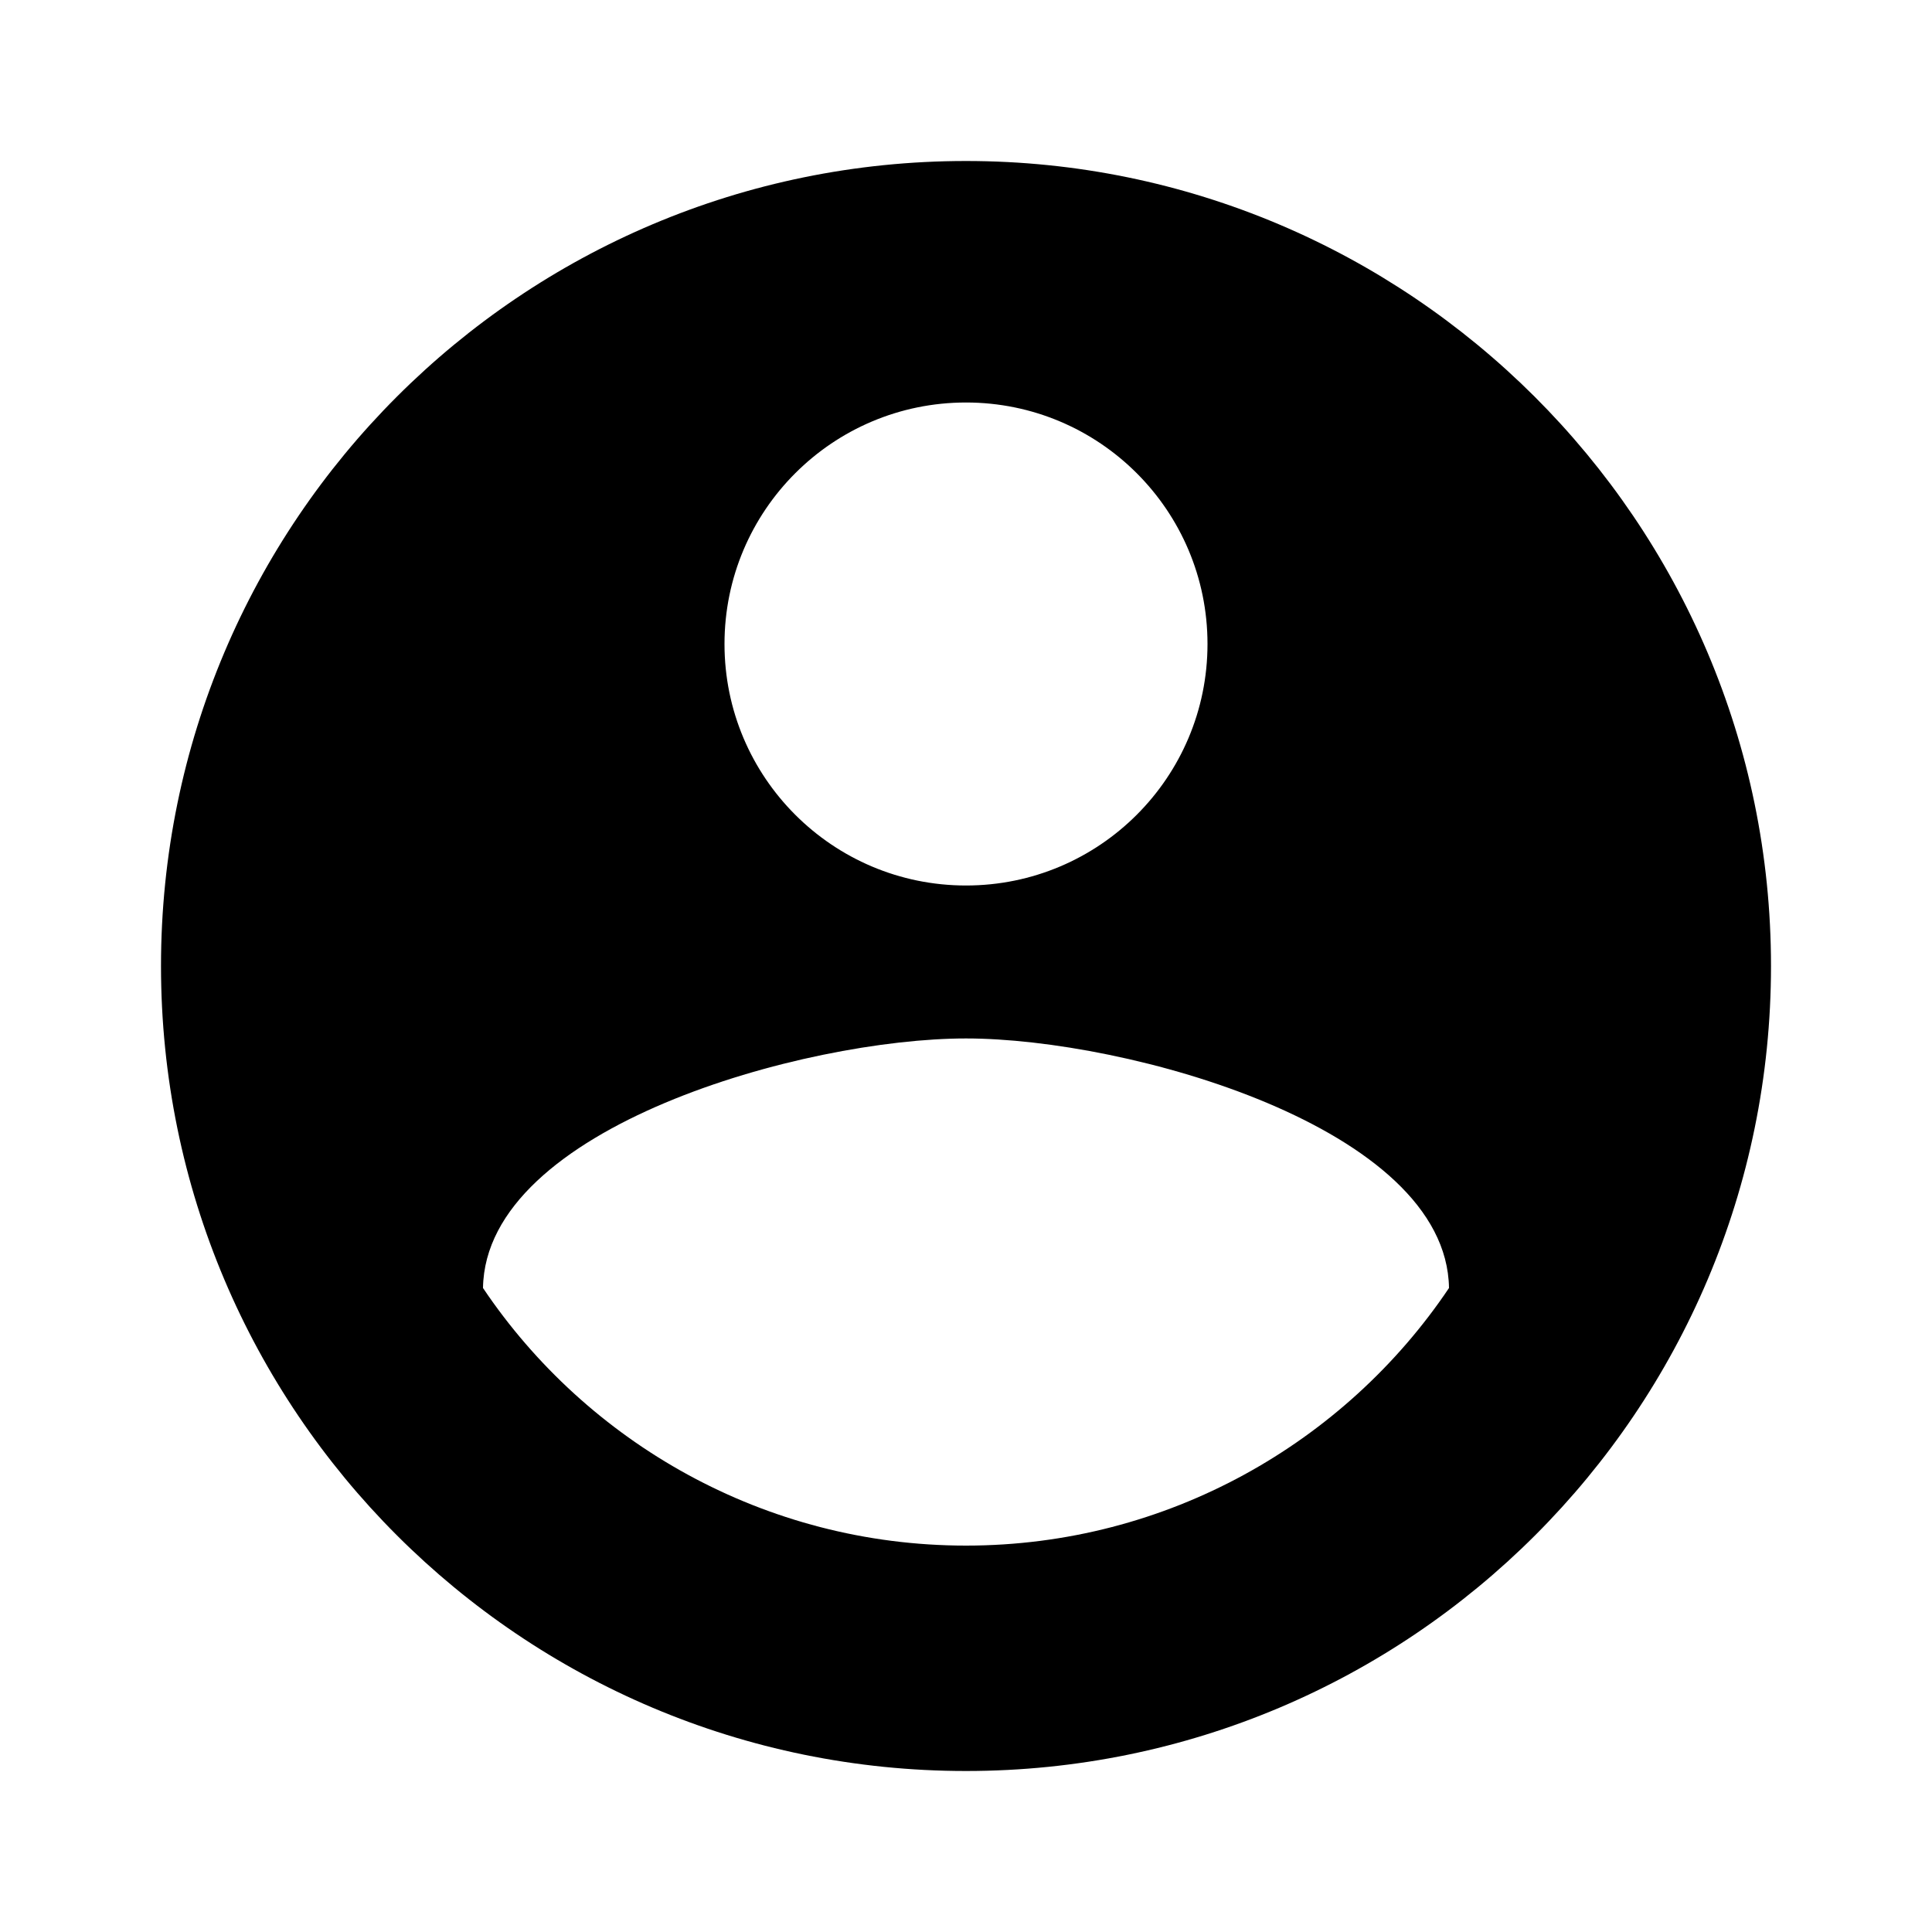
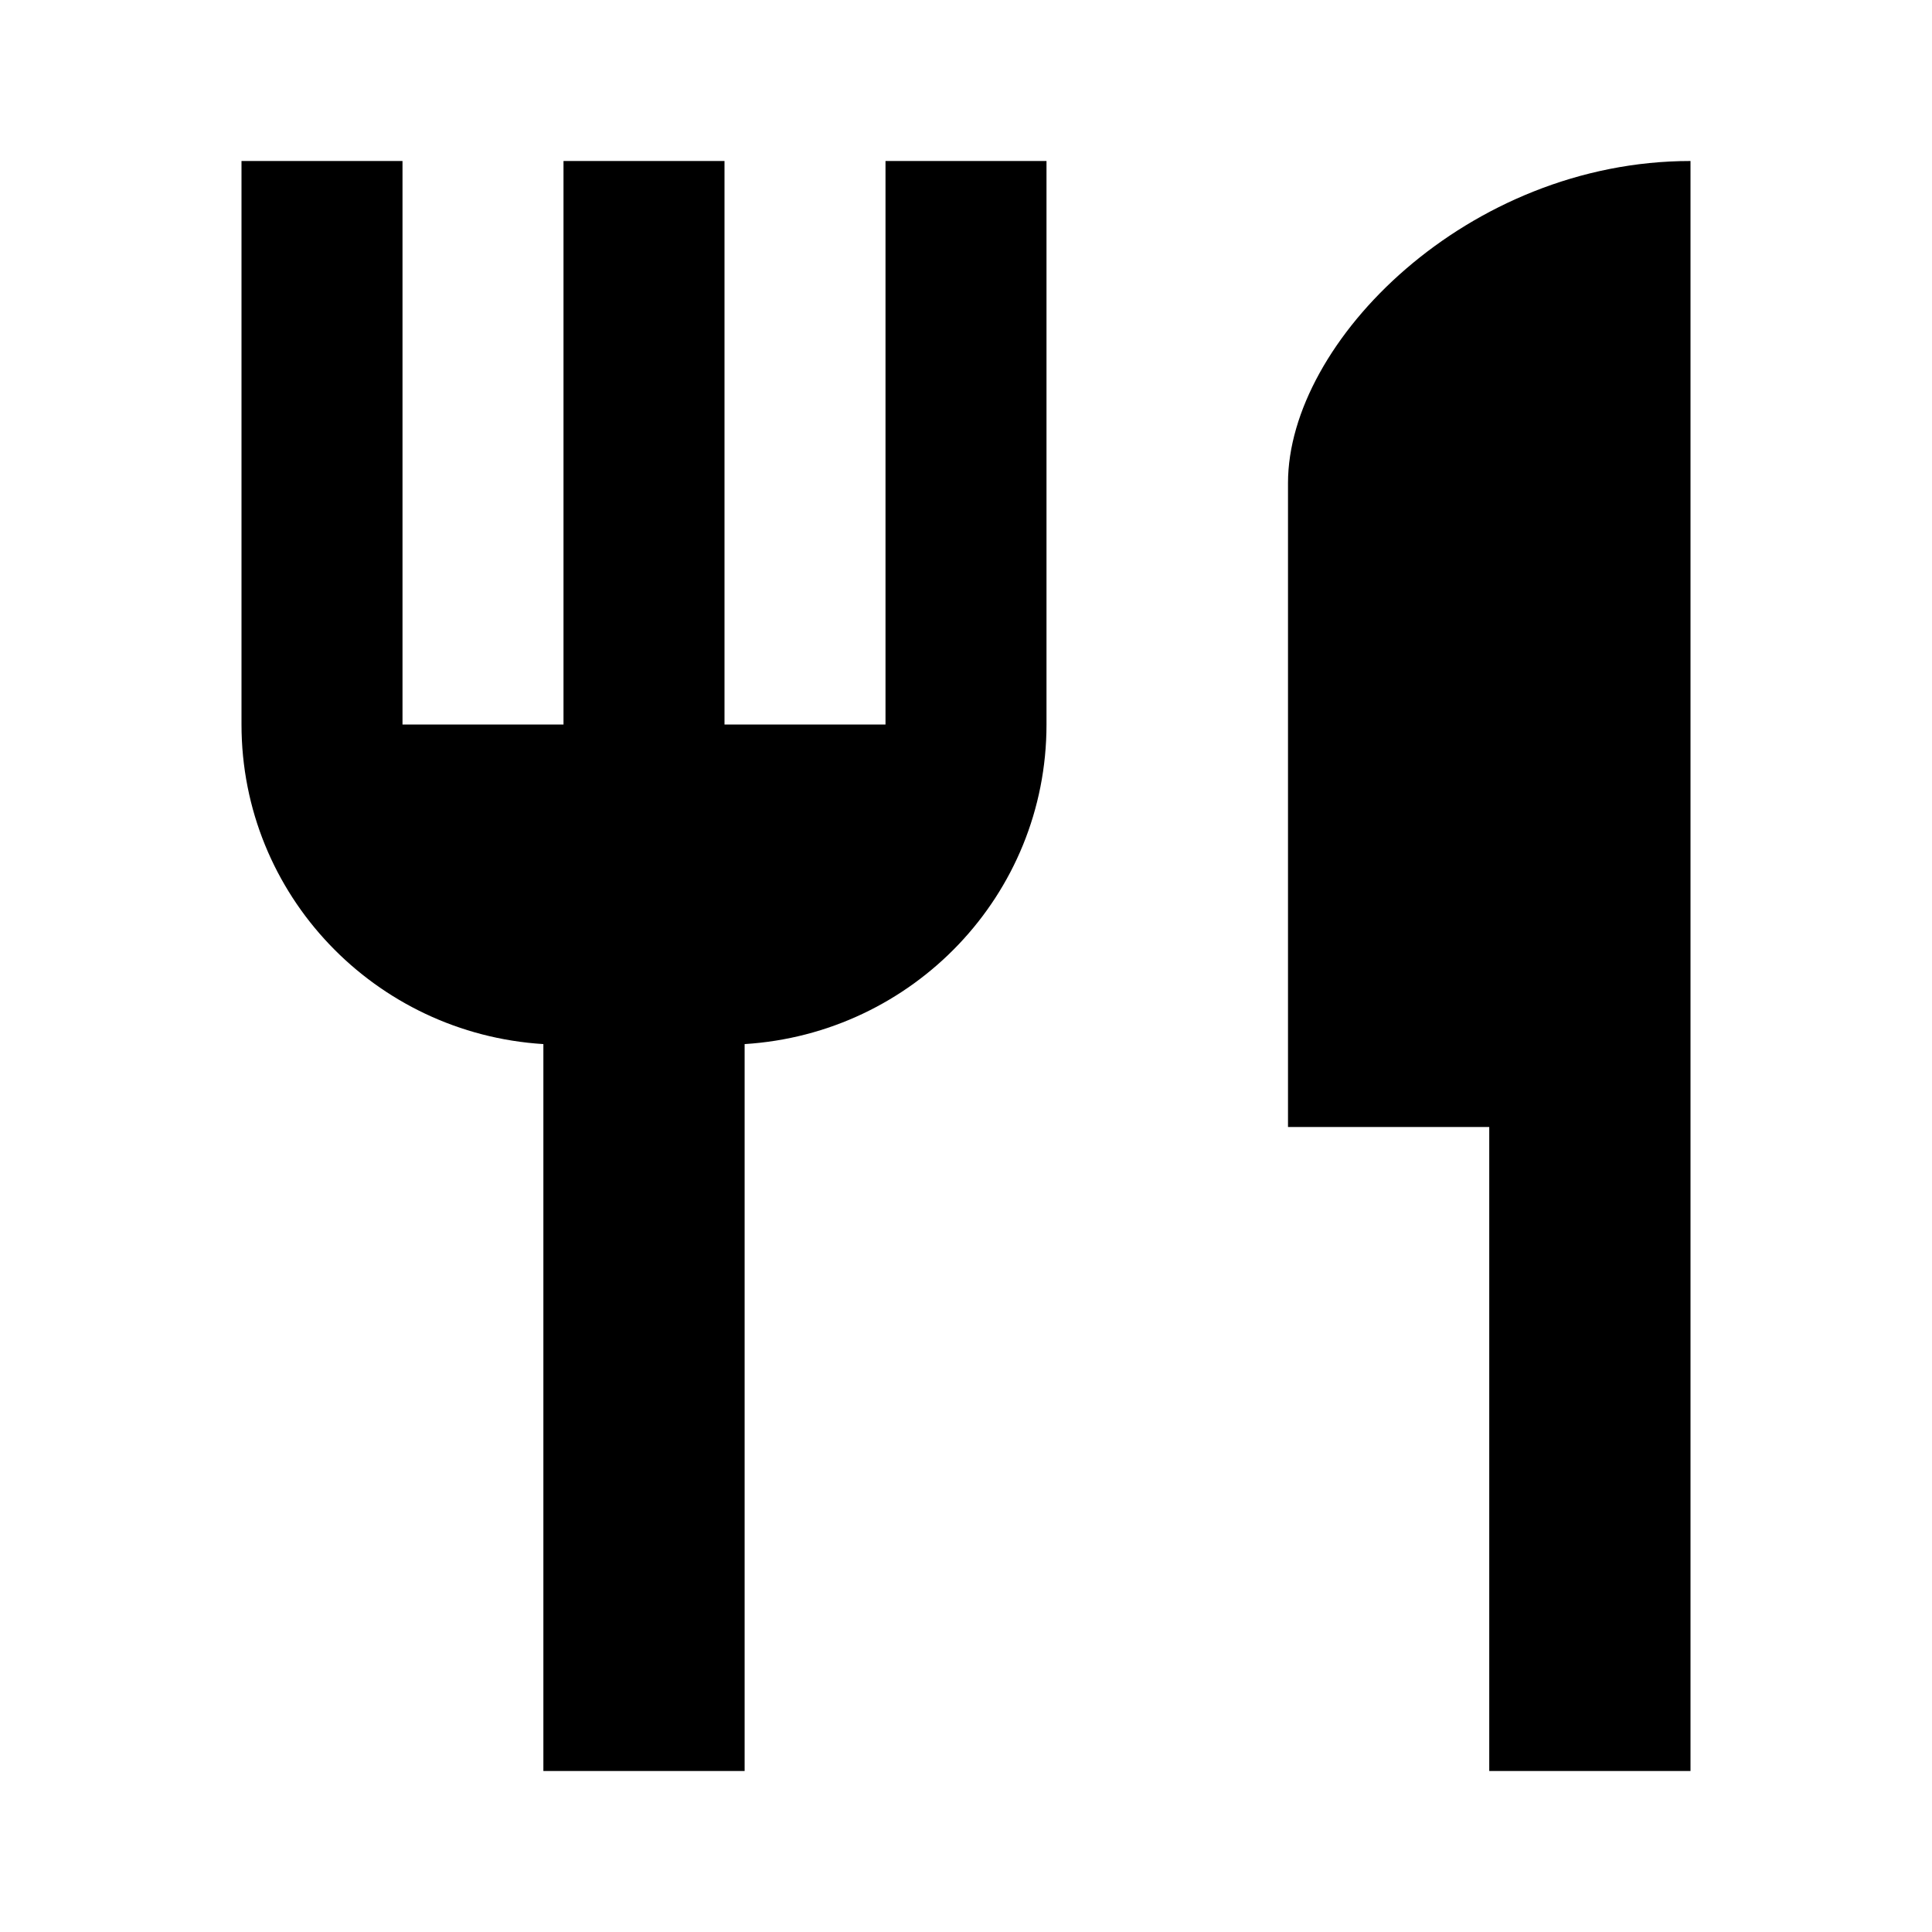
<svg width="50" height="50" viewBox="0 0 24 24">
-   <path fill="currentColor" d="M12,19.2C9.5,19.2 7.29,17.92 6,16C6.03,14 10,12.9 12,12.9C14,12.9 17.97,14 18,16C16.71,17.92 14.5,19.2 12,19.2M12,5A3,3 0 0,1 15,8A3,3 0 0,1 12,11A3,3 0 0,1 9,8A3,3 0 0,1 12,5M12,2A10,10 0 0,0 2,12A10,10 0 0,0 12,22A10,10 0 0,0 22,12C22,6.47 17.5,2 12,2Z" />
+   <path fill="currentColor" d="M11,9H9V2H7V9H5V2H3V9C3,11.12 4.66,12.84 6.75,12.97V22H9.25V12.97C11.34,12.84 13,11.12 13,9V2H11V9M16,6V14H18.5V22H21V2C18.24,2 16,4.24 16,6Z" />
</svg>
